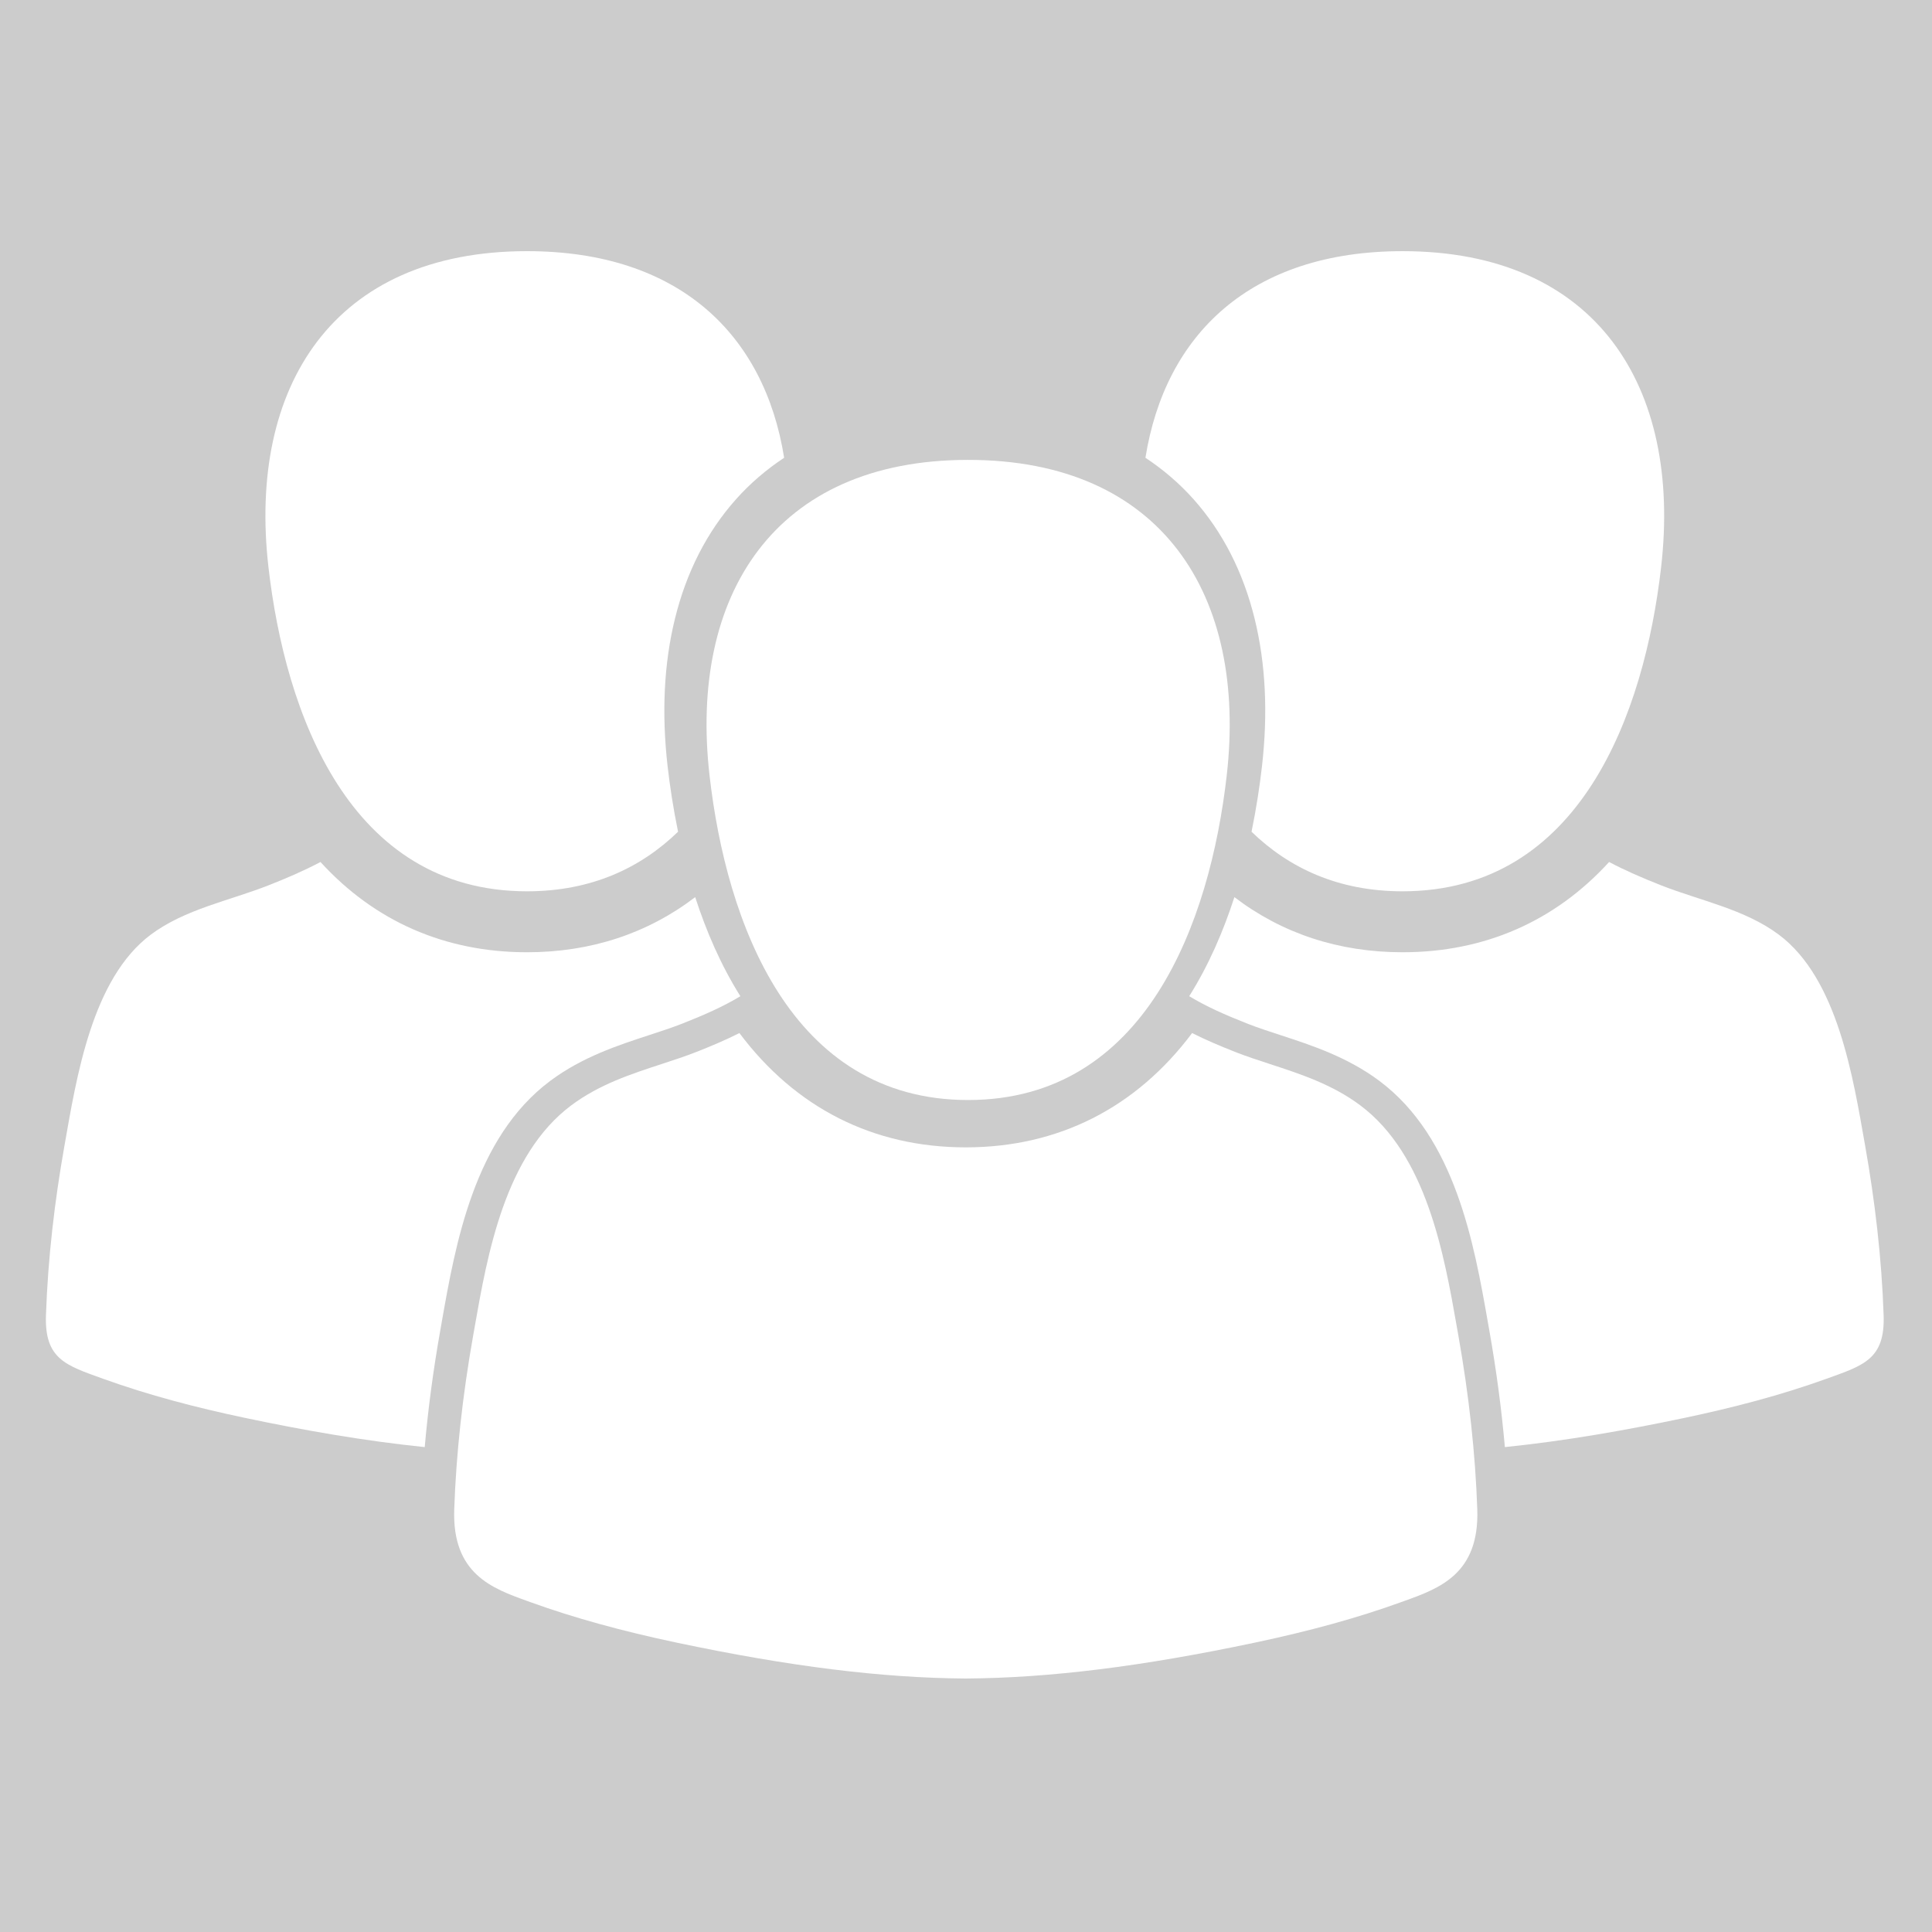
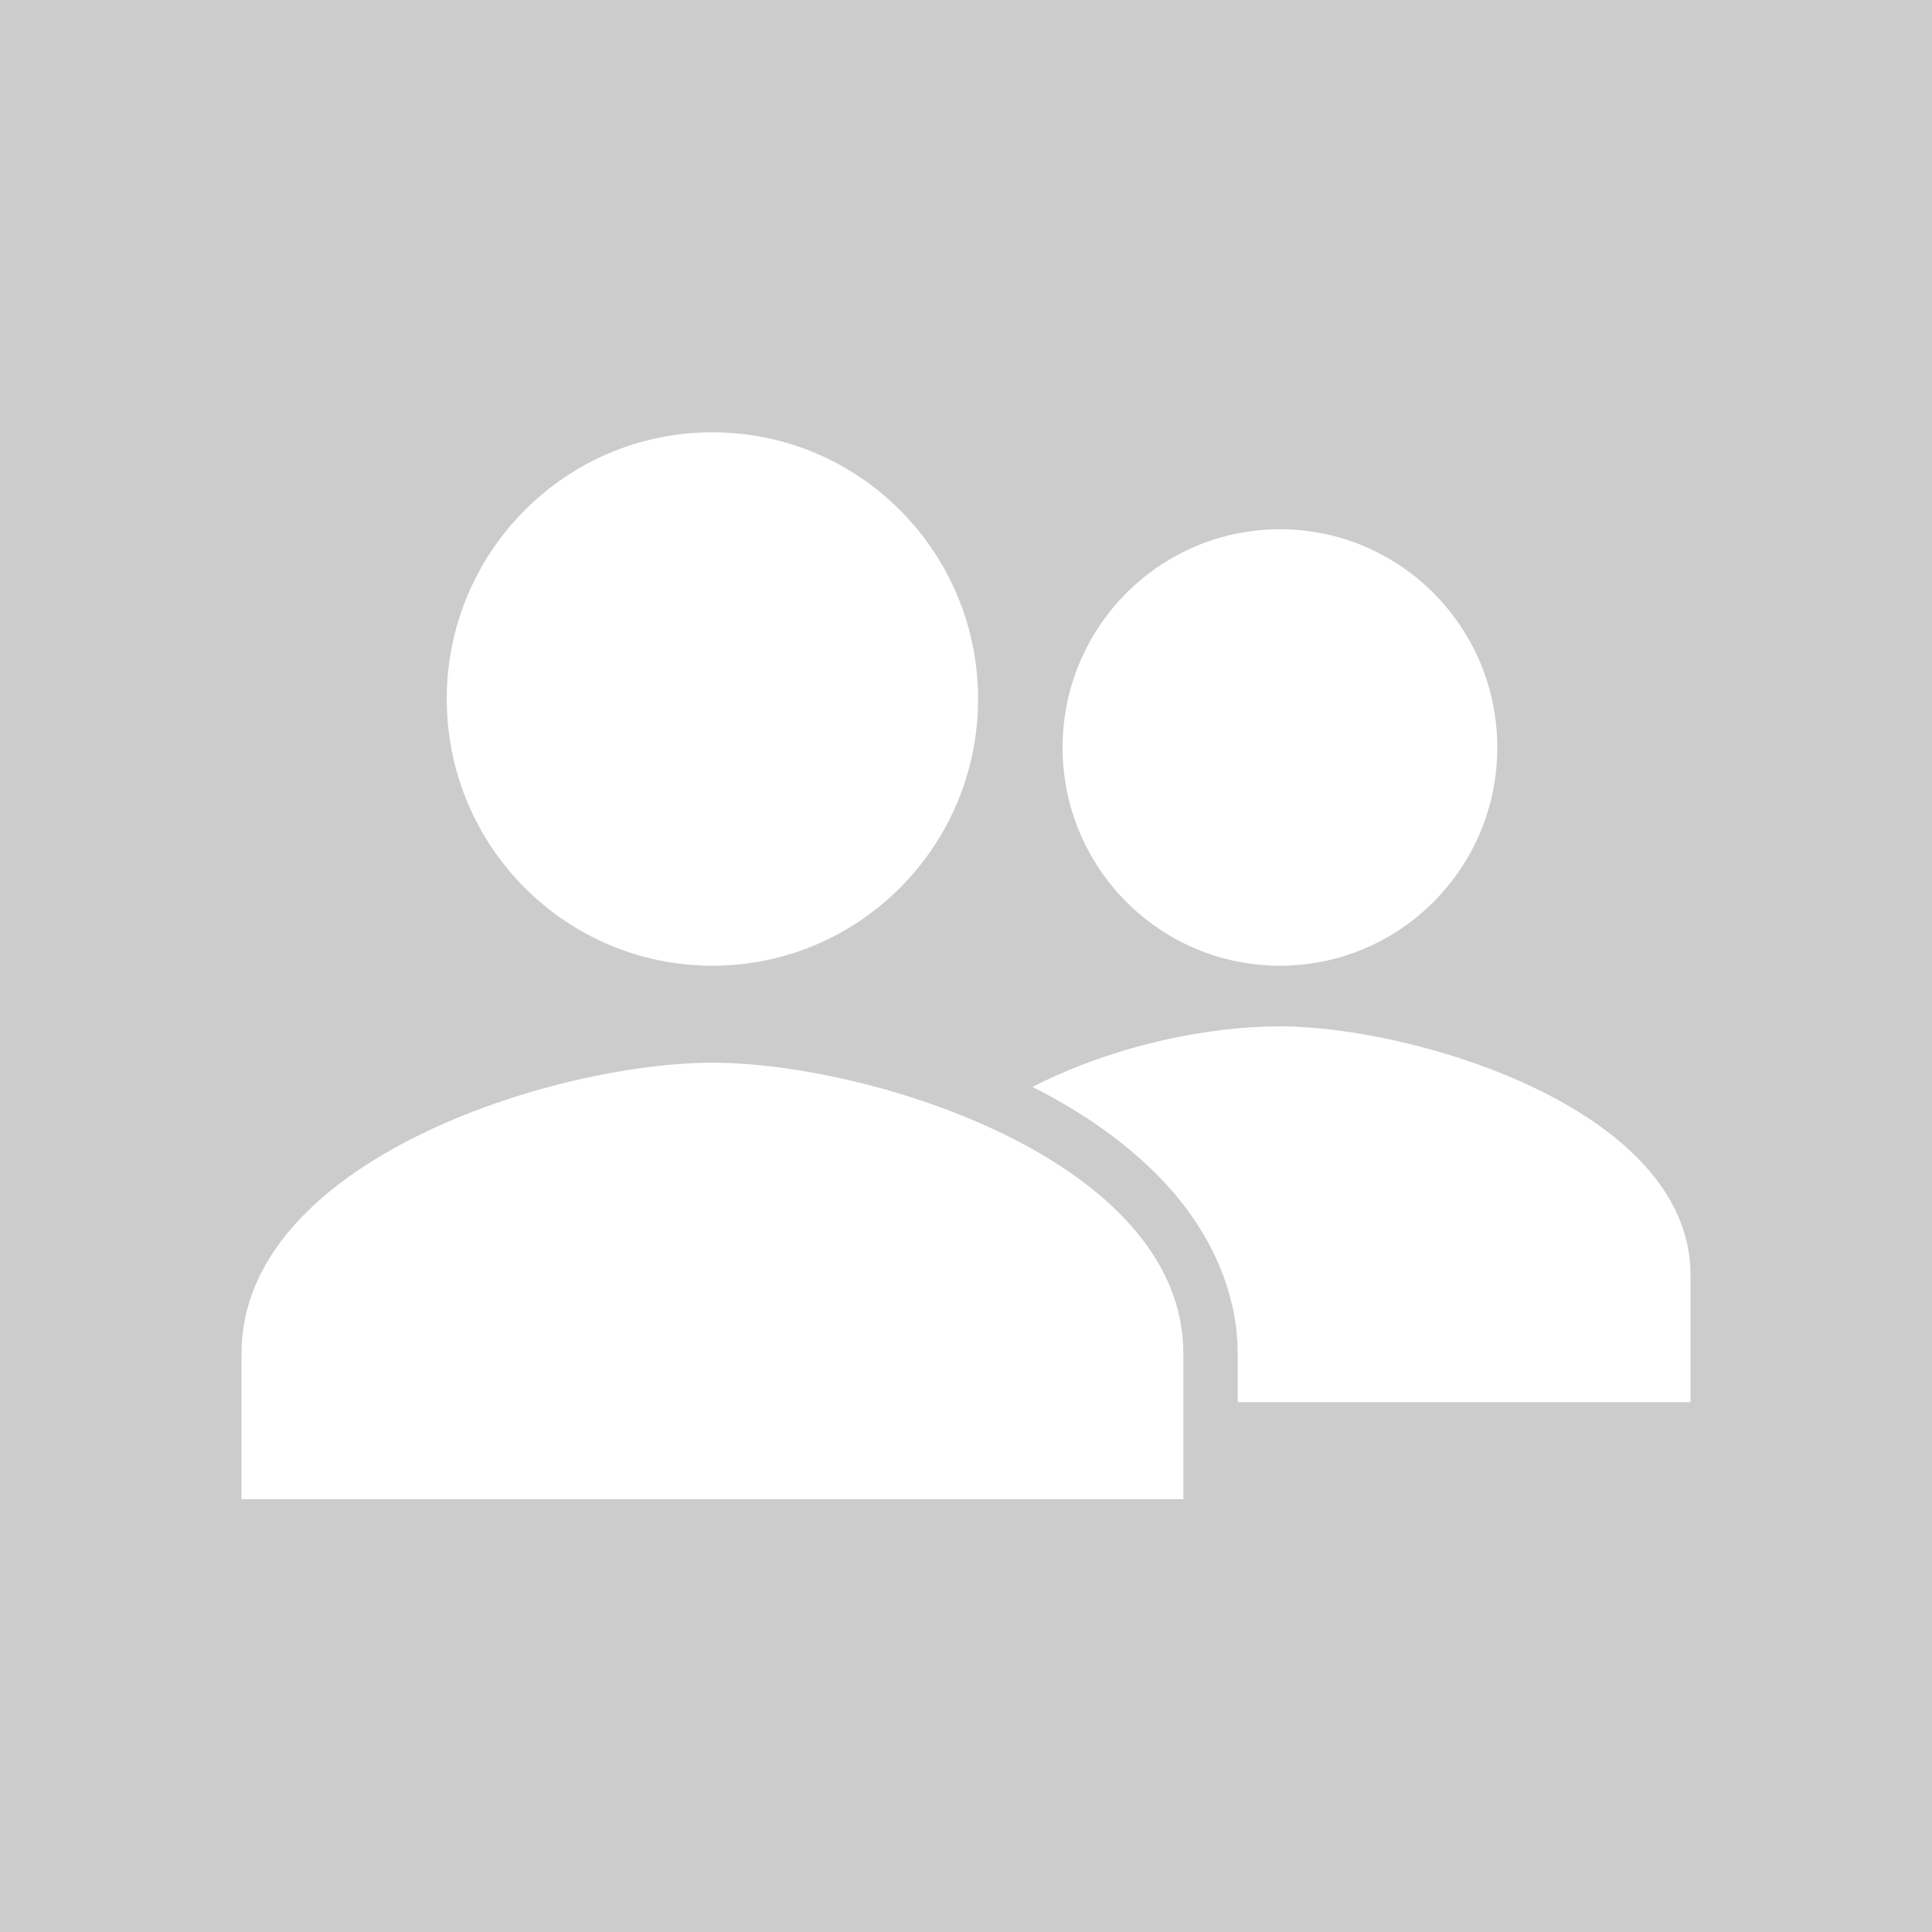
<svg xmlns="http://www.w3.org/2000/svg" width="800" height="800" viewBox="0 0 800 800" fill="none">
  <rect width="800" height="800" fill="#CCCCCC" />
-   <path d="M494.215 206.715C506.279 220.238 514.803 236.939 519.558 256.356C524.071 274.787 525.079 295.286 522.56 317.293C521.626 325.433 520.246 334.652 518.234 344.404C533.817 359.493 554.232 369.073 580.776 369.071C654.414 369.065 680.911 295.334 687.844 234.769C696.39 160.156 661.112 104.002 580.776 104.002C517.734 104.002 482.443 138.596 474.3 189.551C481.667 194.426 488.349 200.138 494.215 206.715Z" fill="white" />
-   <path d="M779.971 544.639C779.169 521.139 776.414 497.528 772.31 474.389C767.347 446.363 761.02 405.271 736.55 387.005C722.399 376.446 704.074 372.981 687.876 366.614C679.989 363.515 672.925 360.438 666.297 356.935C643.921 381.474 614.744 394.307 580.769 394.31C554.332 394.31 530.816 386.5 511.134 371.482C506.602 385.499 500.537 399.613 492.427 412.509C499.549 416.798 507.253 420.224 516.613 423.902C520.757 425.531 525.305 427.018 530.123 428.591C543.144 432.846 557.9 437.67 571.15 447.56C602.645 471.071 610.398 515.125 616.06 547.295L616.669 550.767C619.598 567.263 621.748 583.469 623.132 599.214C648.268 596.639 673.277 592.238 697.798 587.06C717.62 582.876 737.308 577.77 756.377 570.891C771.608 565.396 780.597 562.842 779.971 544.639Z" fill="white" />
-   <path d="M218.226 369.07C244.768 369.073 265.182 359.492 280.767 344.402C278.755 334.652 277.374 325.432 276.441 317.292C273.921 295.287 274.931 274.785 279.442 256.355C284.196 236.939 292.721 220.237 304.785 206.714C310.652 200.135 317.332 194.424 324.698 189.548C316.555 138.593 281.264 104 218.223 104C137.887 104 102.609 160.155 111.152 234.767C118.091 295.334 144.588 369.065 218.226 369.07Z" fill="white" />
-   <path d="M227.851 447.562C241.1 437.671 255.859 432.848 268.878 428.593C273.697 427.02 278.243 425.532 282.387 423.904C291.748 420.227 299.454 416.802 306.574 412.511C298.467 399.617 292.398 385.5 287.868 371.484C268.186 386.501 244.669 394.311 218.233 394.311C184.259 394.31 155.08 381.474 132.705 356.937C126.078 360.439 119.012 363.516 111.126 366.616C94.928 372.982 76.603 376.448 62.453 387.006C37.983 405.274 31.655 446.363 26.692 474.391C22.588 497.528 19.833 521.139 19.03 544.641C18.406 562.845 27.394 565.398 42.624 570.893C61.691 577.77 81.383 582.876 101.203 587.062C125.724 592.241 150.734 596.641 175.869 599.215C177.252 583.47 179.402 567.267 182.332 550.768L182.941 547.297C188.604 515.128 196.355 471.072 227.851 447.562Z" fill="white" />
-   <path d="M603.869 552.972L603.256 549.484C597.961 519.396 590.708 478.191 563.227 457.676C551.637 449.025 538.517 444.739 525.826 440.591C520.829 438.958 516.112 437.415 511.617 435.649C505.065 433.075 499.163 430.555 493.632 427.768C470.399 458.77 438.198 475.094 399.895 475.097C361.603 475.097 329.407 458.773 306.174 427.768C300.642 430.557 294.739 433.077 288.185 435.652C283.696 437.415 278.975 438.958 273.979 440.591C261.287 444.738 248.164 449.027 236.577 457.676C209.087 478.193 201.839 519.408 196.546 549.501L195.933 552.977C191.51 577.953 188.87 602.183 188.089 624.991C187.173 651.749 203.782 657.714 218.433 662.979L220.011 663.547C237.631 669.904 257.342 675.35 280.266 680.195C327.078 690.076 365.067 694.793 399.811 695.04H399.9H399.99C434.74 694.792 472.727 690.076 519.531 680.195C542.459 675.353 562.168 669.907 579.78 663.549L581.357 662.982C596.013 657.718 612.627 651.754 611.71 624.99C610.931 602.121 608.29 577.894 603.869 552.972Z" fill="white" />
-   <path d="M293.815 321.194C300.749 381.762 327.243 455.5 400.881 455.496C474.519 455.492 501.016 381.762 507.951 321.194C516.495 246.583 481.213 190.431 400.881 190.431C320.562 190.428 285.257 246.577 293.815 321.194Z" fill="white" />
+   <path d="M529.997 399.884C480.291 399.884 439.996 359.428 439.996 309.523C439.996 259.617 480.291 219.161 529.997 219.161C579.703 219.161 619.997 259.617 619.997 309.523C619.997 359.428 579.703 399.884 529.997 399.884Z" fill="white" />
+   <path d="M427.499 450.085C462.699 432.139 501.549 424.985 529.999 424.985C585.724 424.985 700 459.297 700 527.897V580.608H512.499V560.44C512.499 536.594 502.499 512.686 484.999 492.756C471.036 476.843 451.486 462.071 427.499 450.085Z" fill="white" />
+   <path d="M295.001 440.045C360.089 440.045 490.002 480.407 490.002 560.528V620.769H100V560.528C100 480.407 229.913 440.045 295.001 440.045Z" fill="white" />
+   <path d="M294.995 399.885C234.243 399.885 184.994 350.438 184.994 289.442C184.994 228.447 234.243 179 294.995 179C355.746 179 404.995 228.447 404.995 289.442C404.995 350.438 355.746 399.885 294.995 399.885Z" fill="white" />
</svg>
